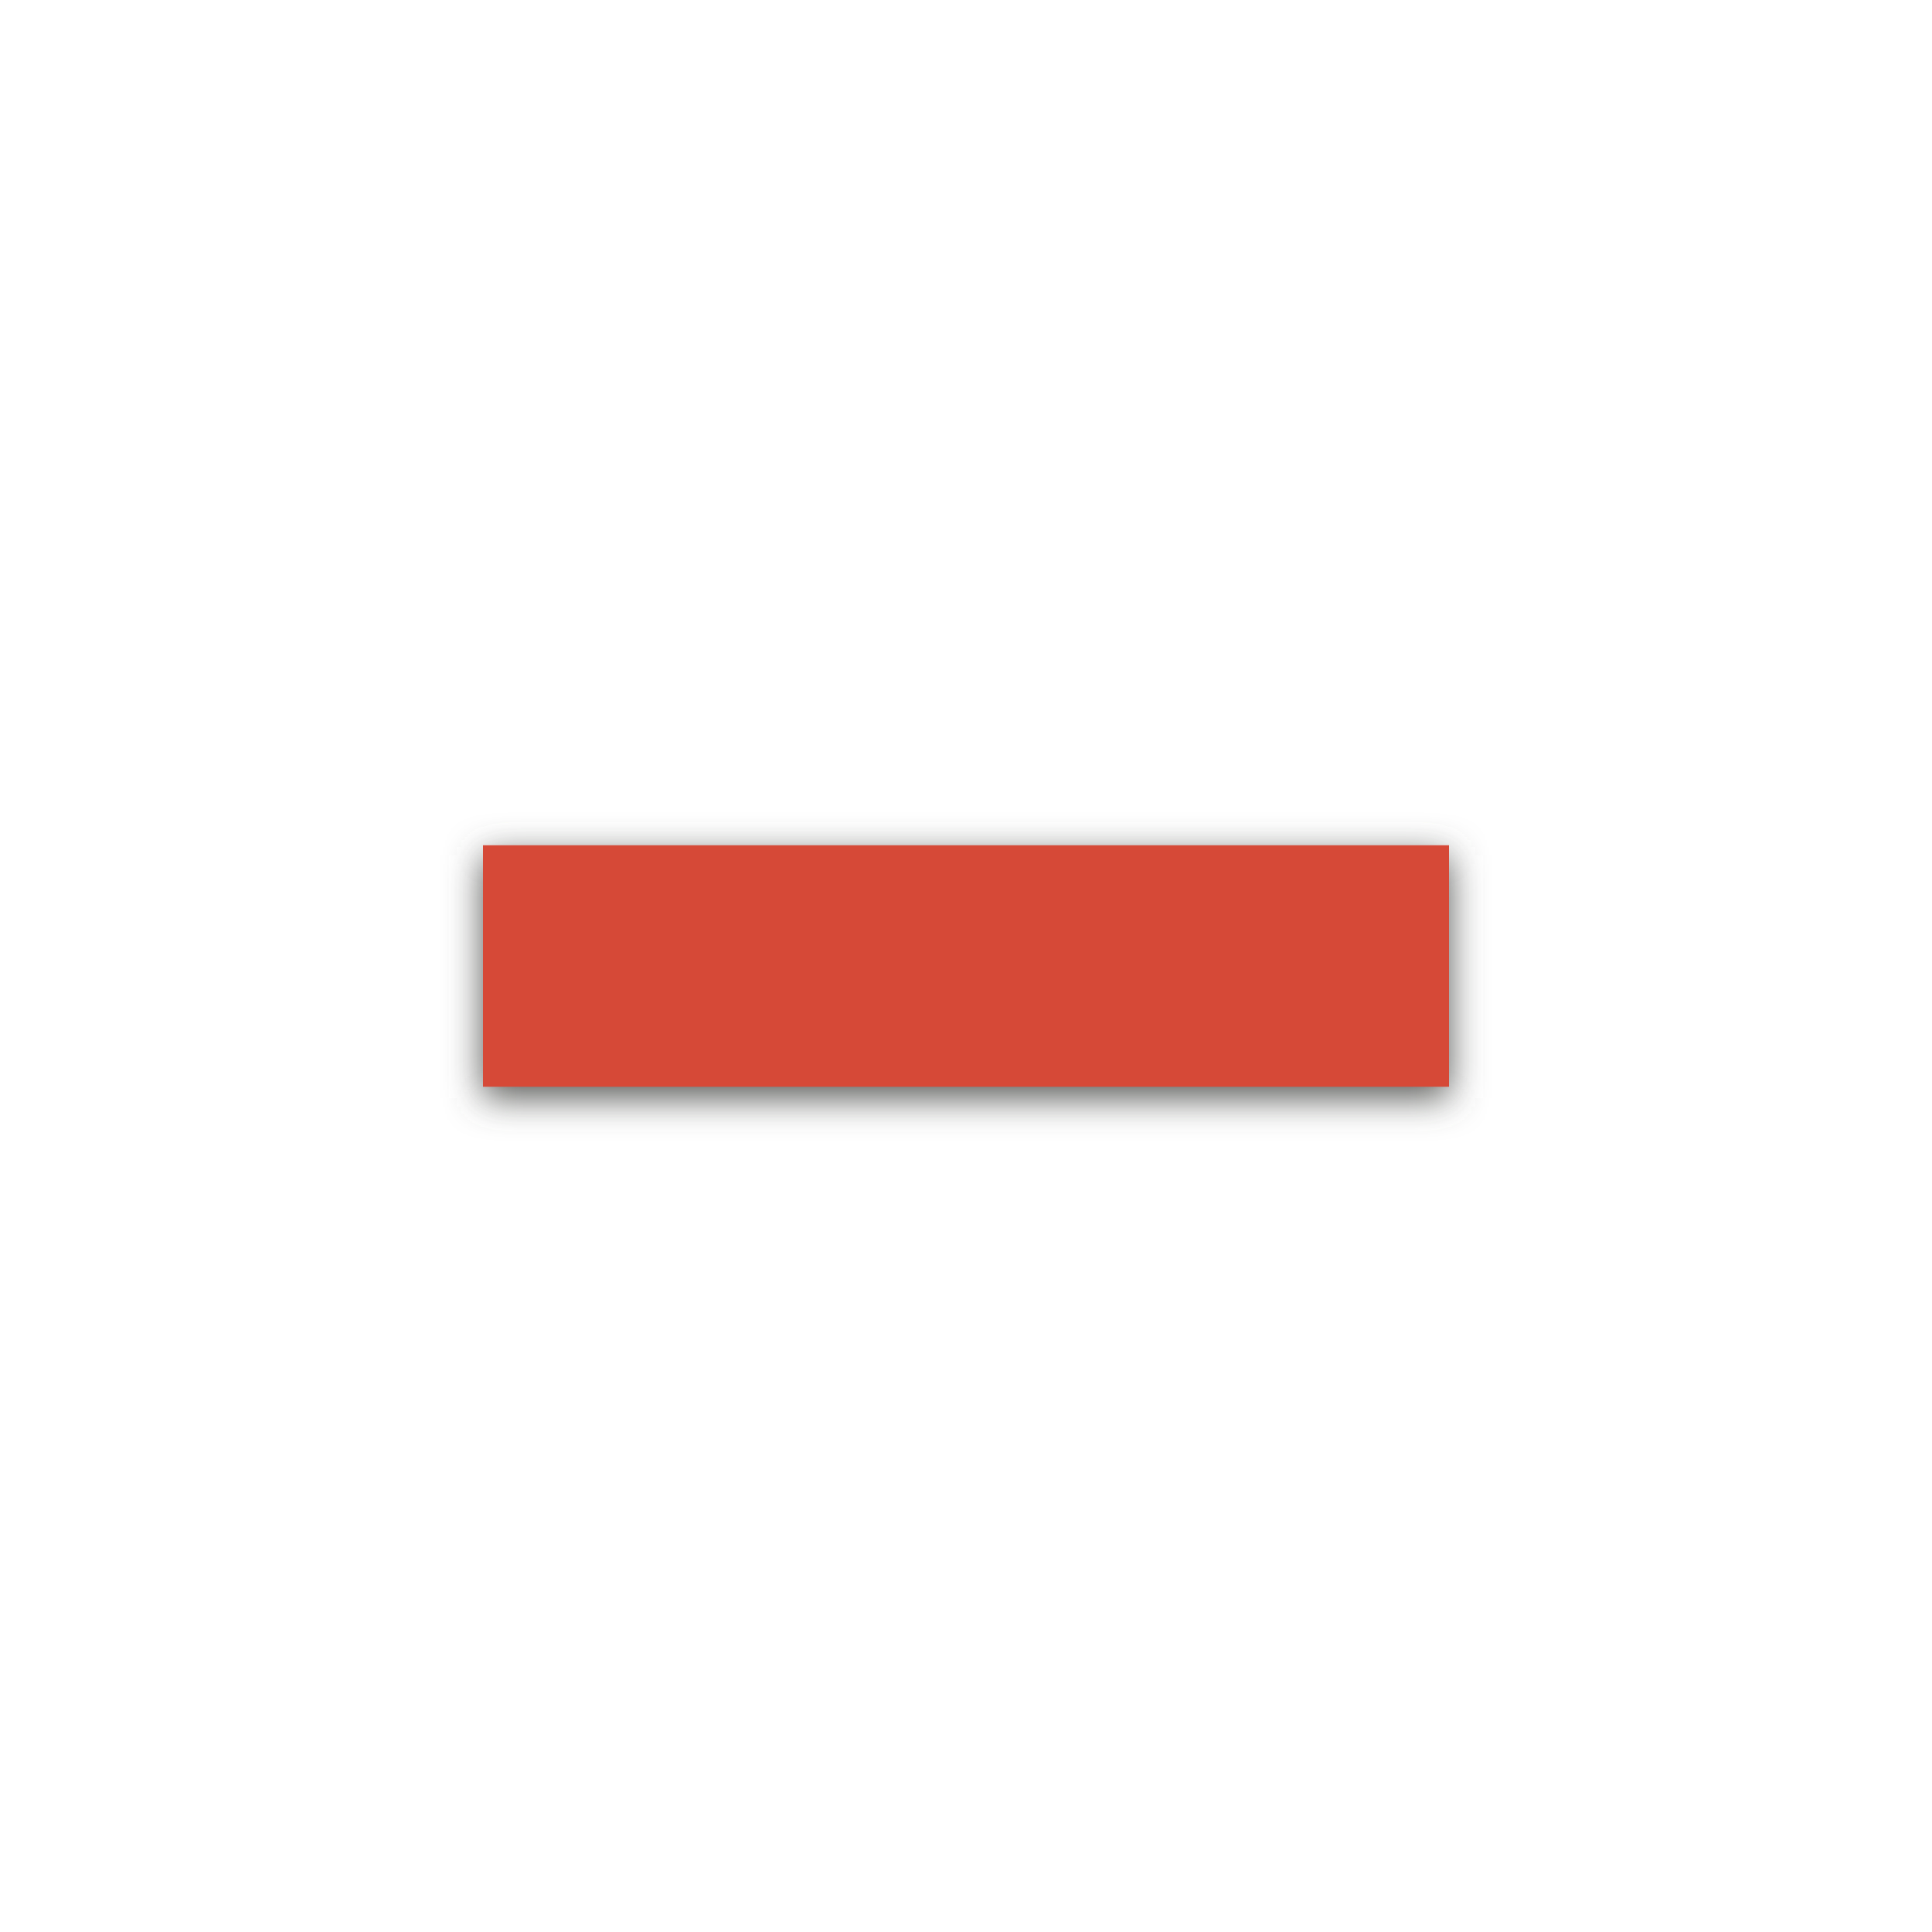
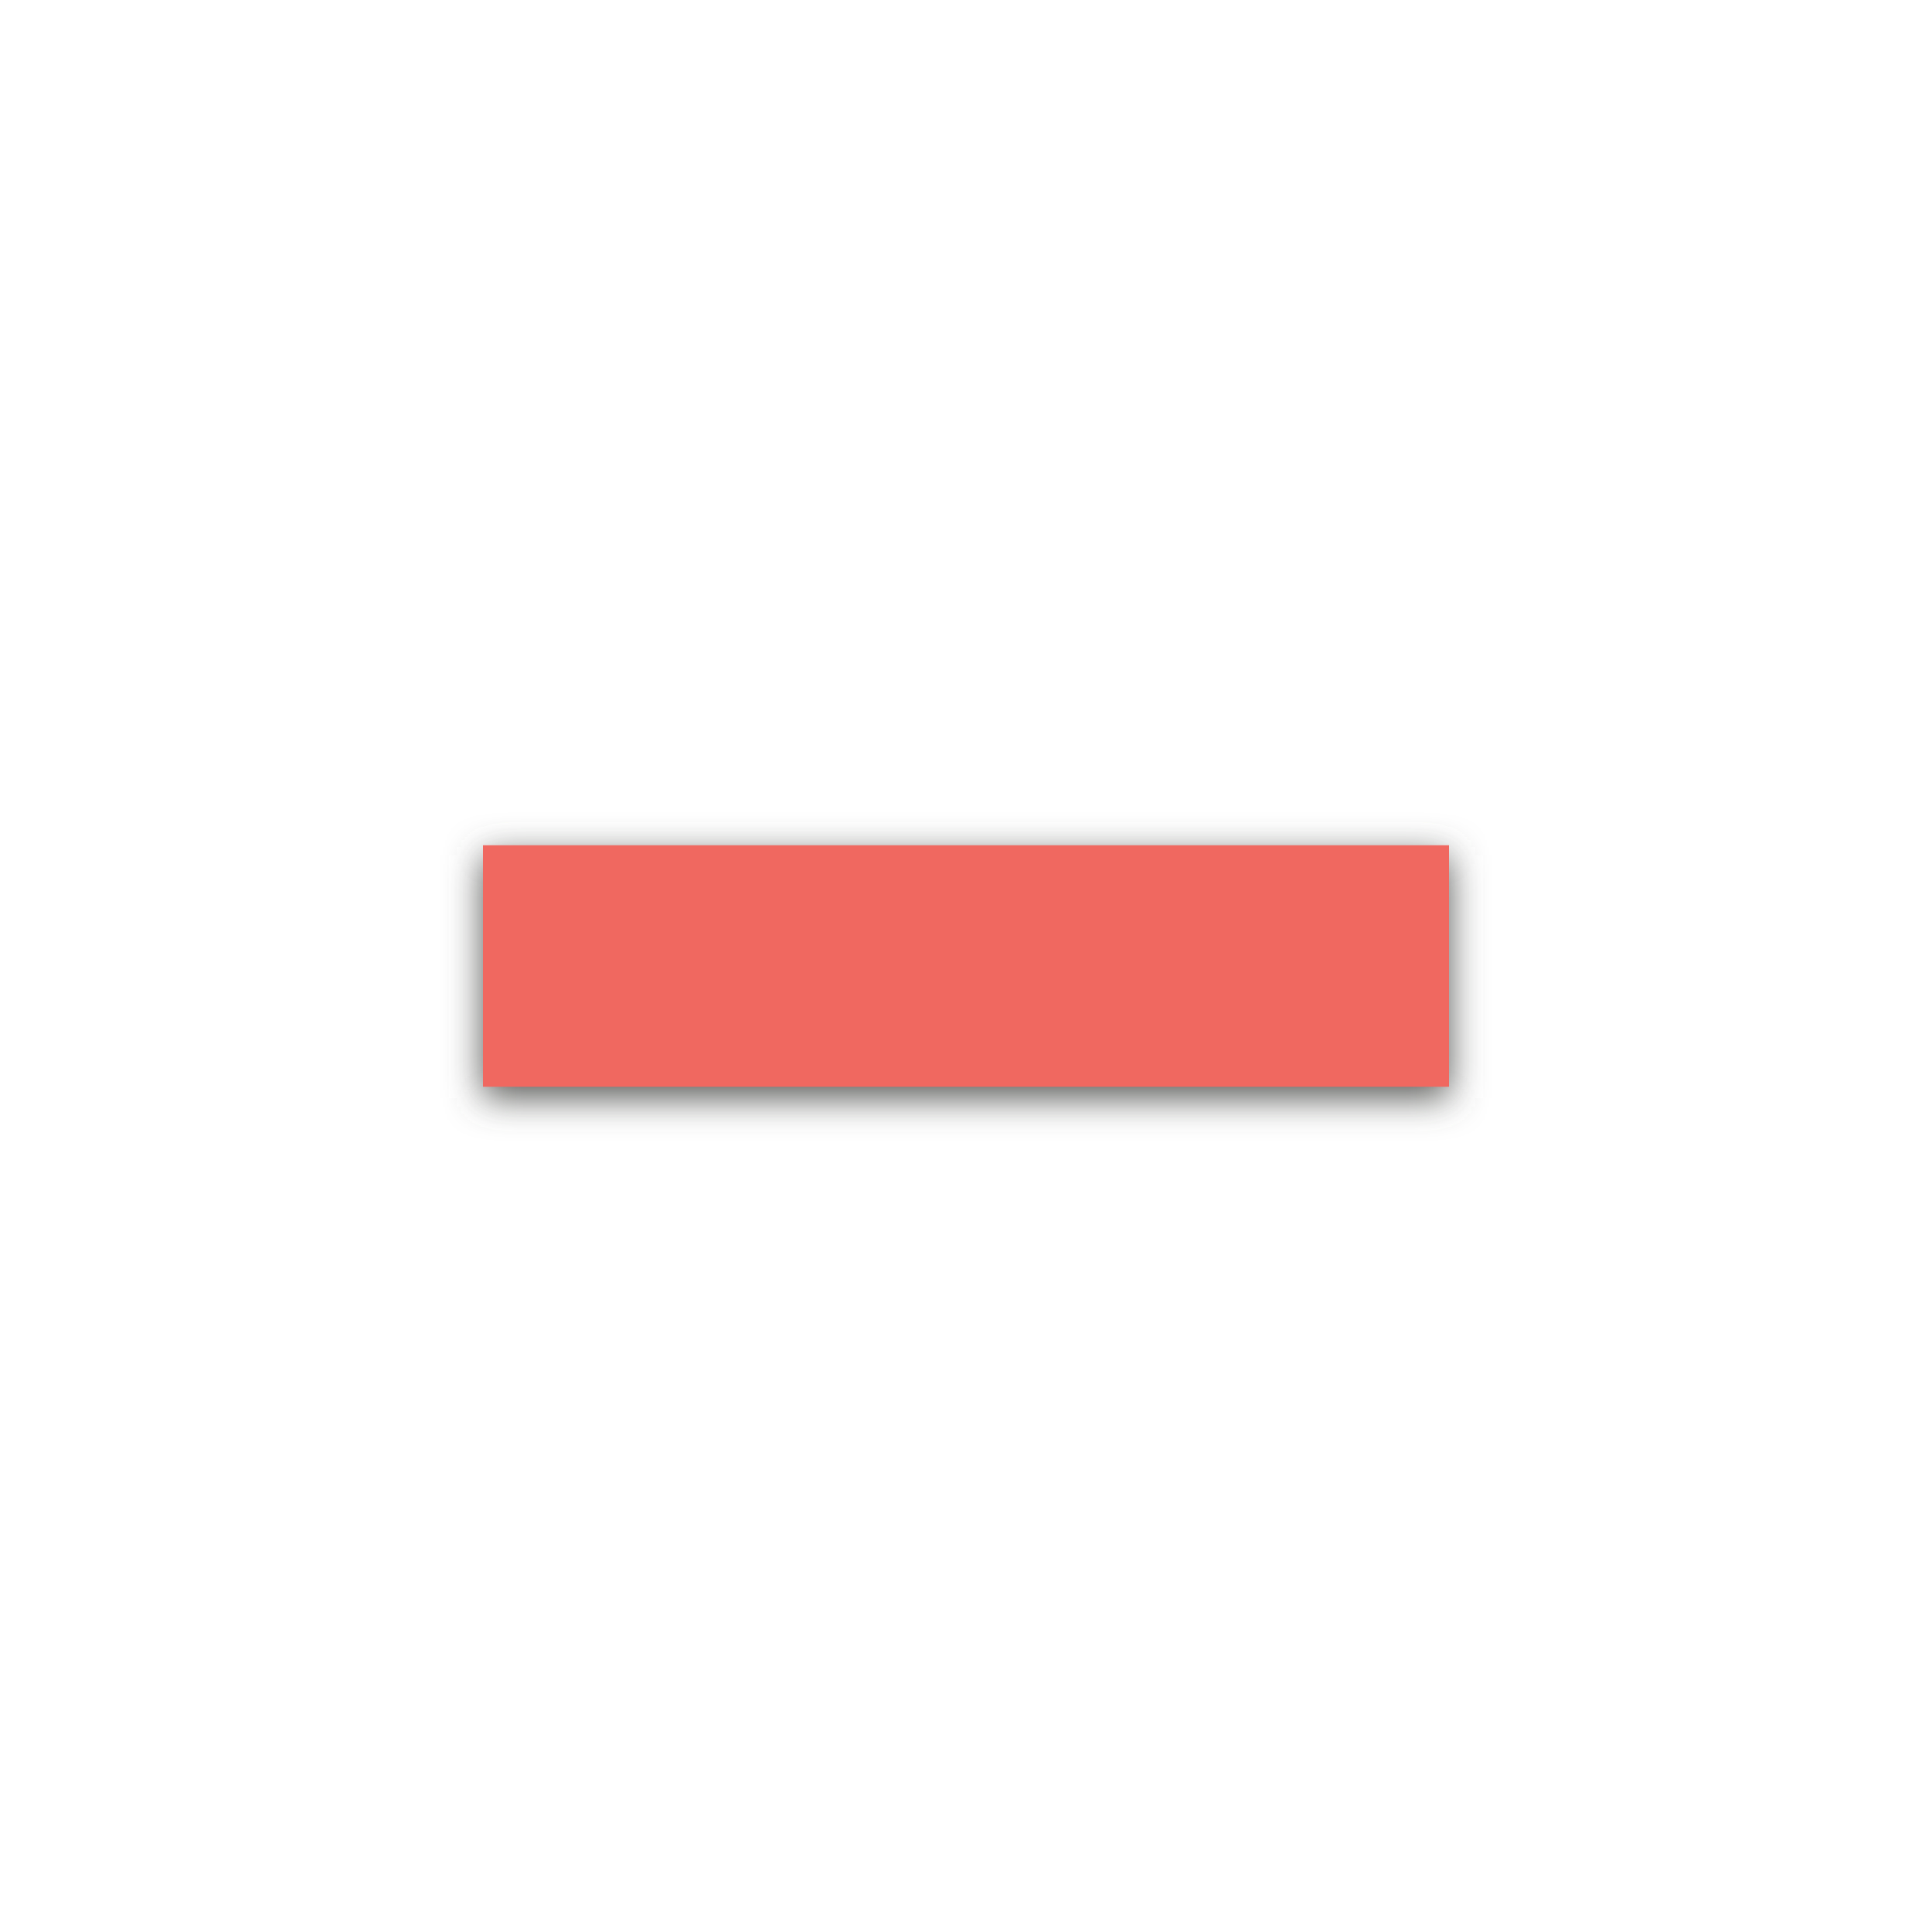
<svg xmlns="http://www.w3.org/2000/svg" viewBox="0 0 16 16">
  <defs>
    <filter width="1.09" x="-.045" y="-.18" height="1.36" id="filter3971">
      <feGaussianBlur stdDeviation=".15" />
    </filter>
  </defs>
  <g transform="translate(0 -1036.362)">
    <rect width="8" x="4" y="1043.451" height="2" style="fill:#555753;filter:url(#filter3971)" />
-     <rect width="8" x="4" y="7" height="2" style="fill:#d64937" transform="translate(0 1036.362)" />
+     <rect width="8" x="4" y="7" height="2" style="fill:#f06860" transform="translate(0 1036.362)" />
  </g>
</svg>
